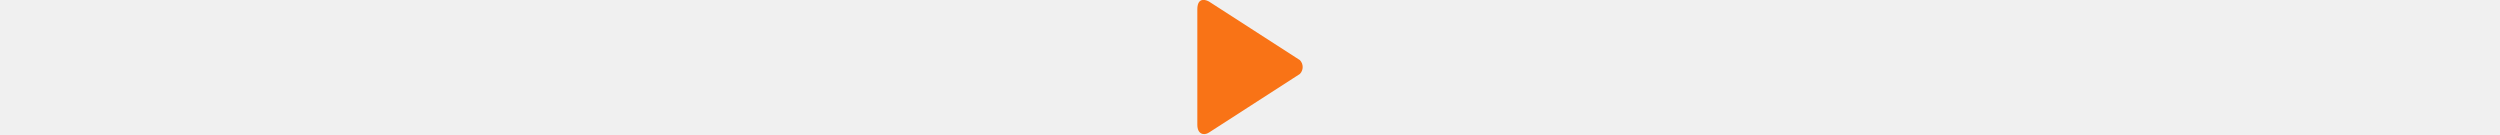
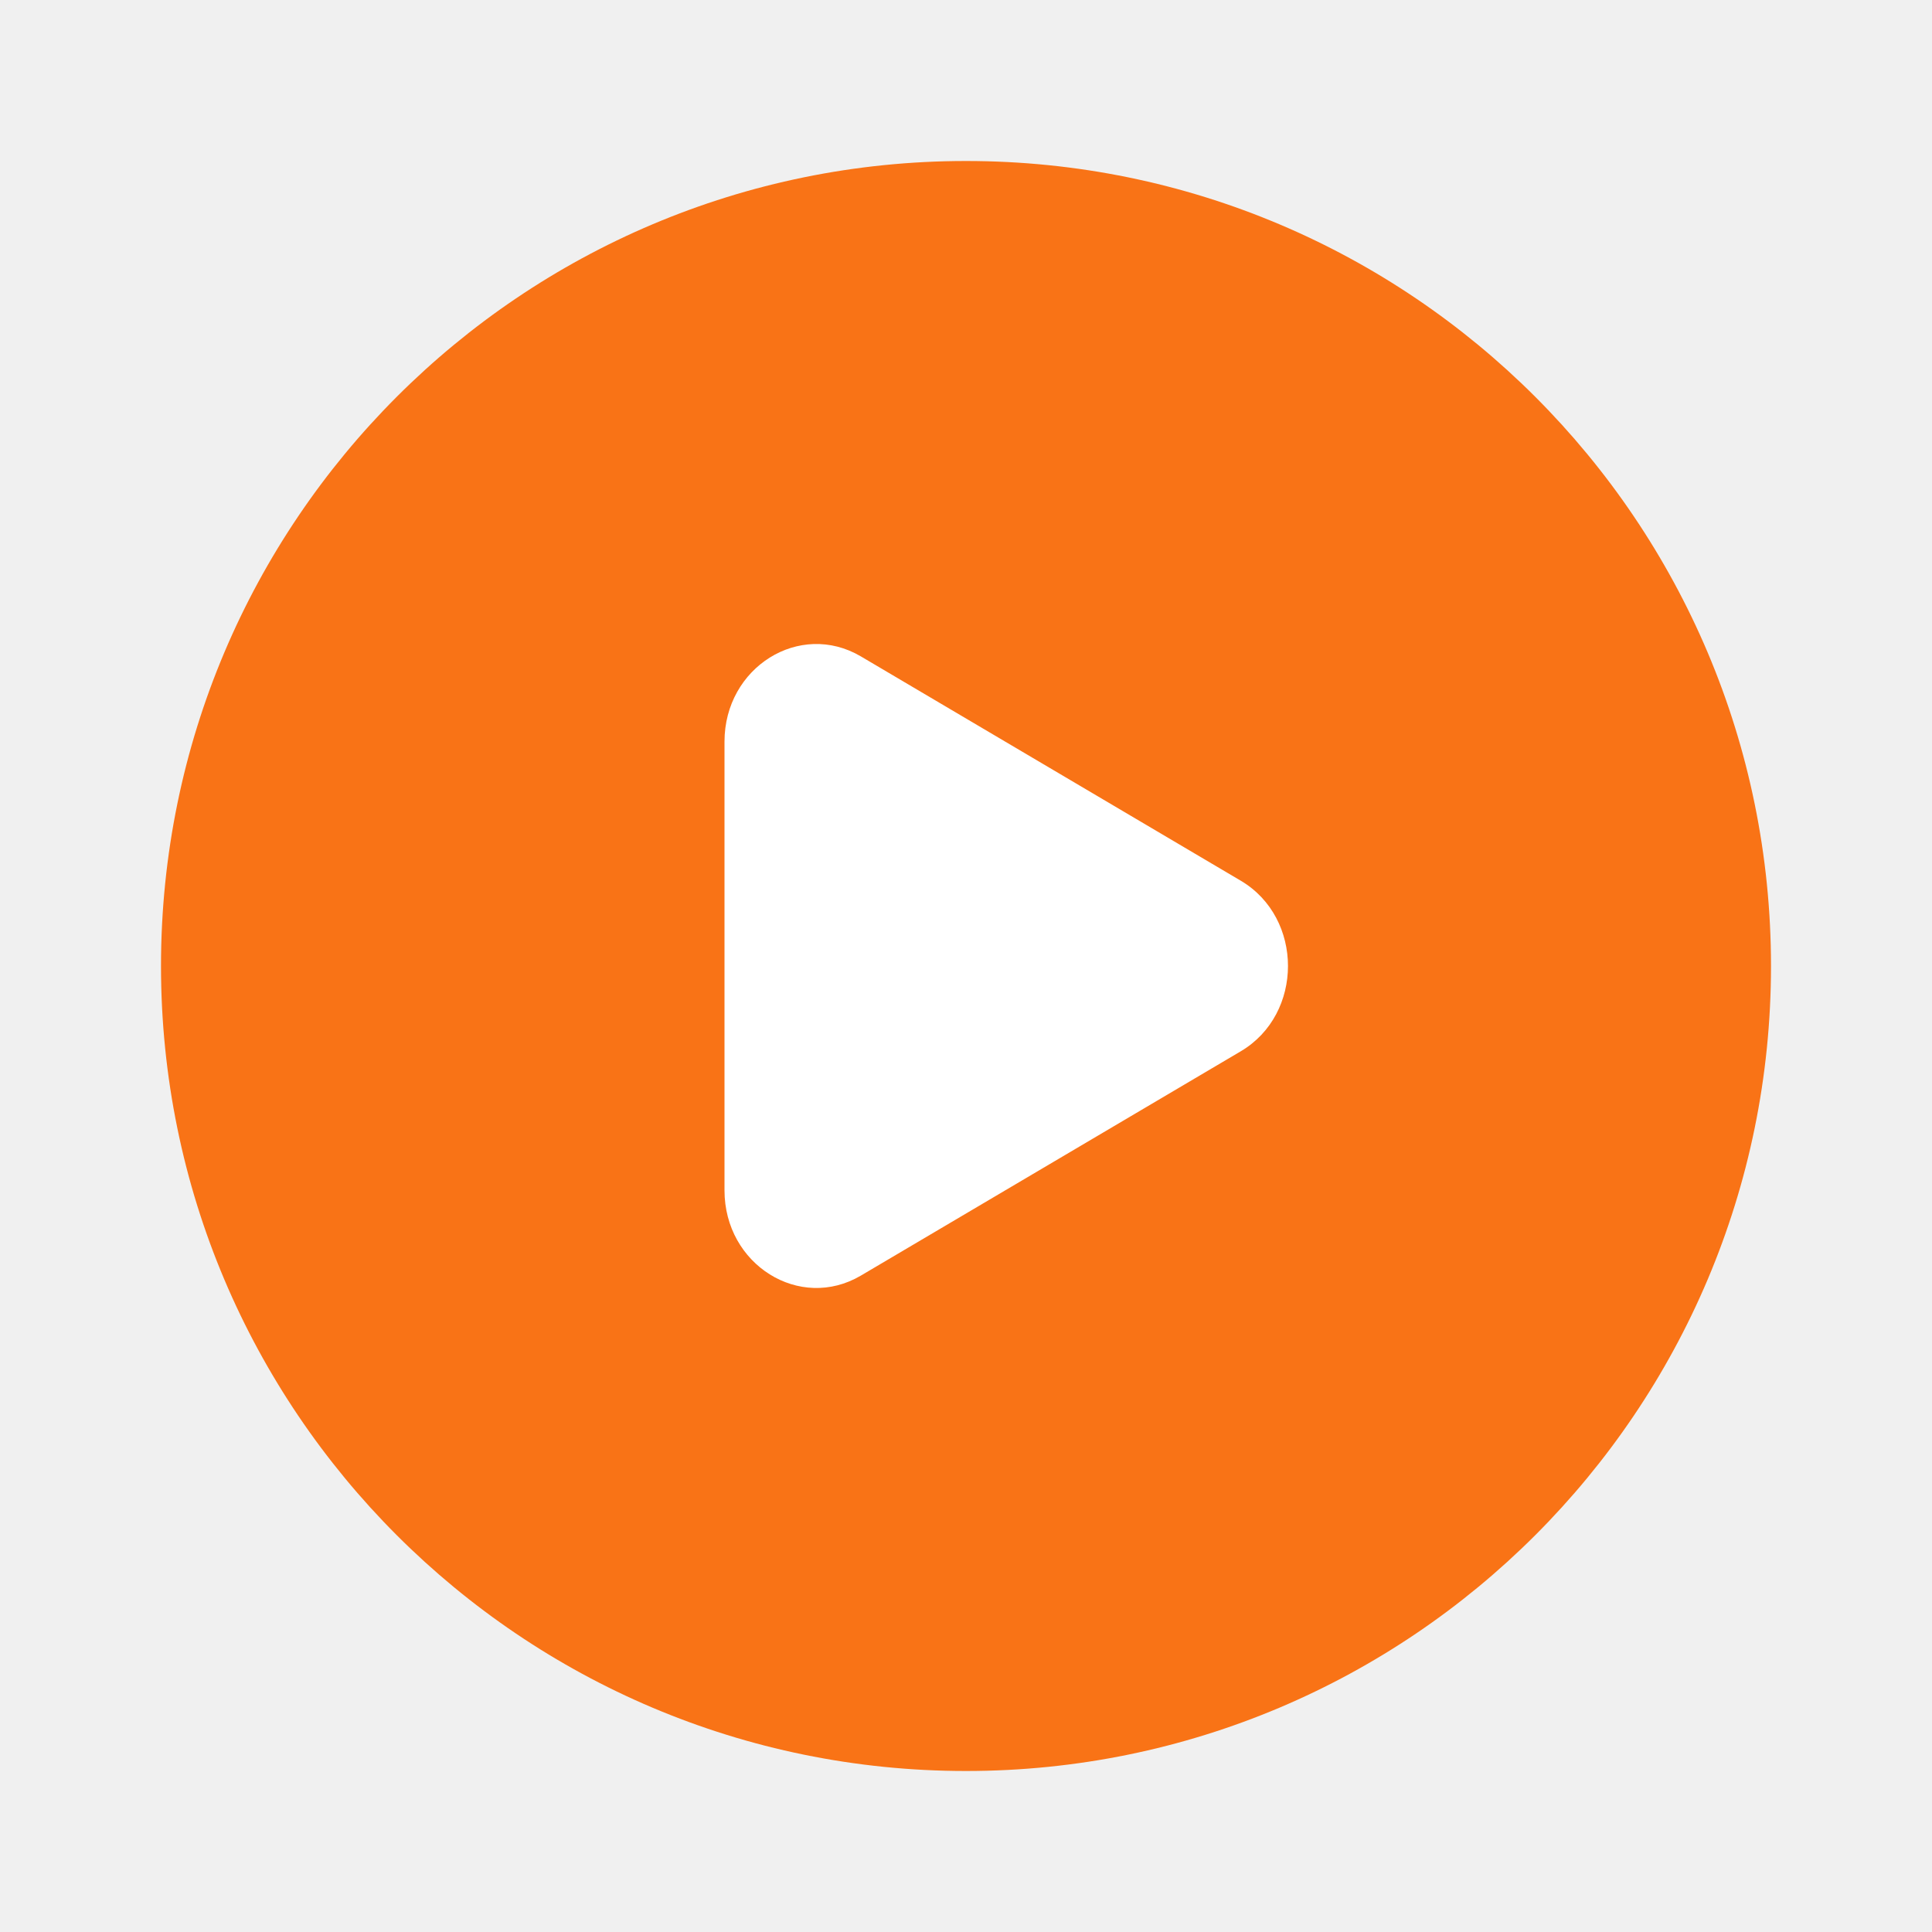
- <svg xmlns="http://www.w3.org/2000/svg" width="634px" height="34px" viewBox="-3 0 28 28" version="1.1" fill="#000000">
-   <g id="SVGRepo_bgCarrier" stroke-width="0" />
-   <g id="SVGRepo_tracerCarrier" stroke-linecap="round" stroke-linejoin="round" />
-   <g id="SVGRepo_iconCarrier">
-     <defs> </defs>
-     <g id="Page-1" stroke="none" stroke-width="1" fill="none" fill-rule="evenodd">
-       <g id="Icon-Set-Filled" transform="translate(-419, -571)" fill="#F97316">
-         <path d="M440.415,583.554 L421.418,571.311 C420.291,570.704 419,570.767 419,572.946 L419,597.054 C419,599.046 420.385,599.36 421.418,598.689 L440.415,586.446 C441.197,585.647 441.197,584.353 440.415,583.554" id="play"> </path>
-       </g>
-     </g>
-   </g>
+ <svg xmlns="http://www.w3.org/2000/svg" viewBox="0 0 24 24">
+   <circle cx="12" cy="12" r="10" fill="#F97316" />
+   <path d="M10.694 15.846L15.414 13.059C16.195 12.597 16.195 11.403 15.414 10.941L10.694 8.154C9.934 7.706 9 8.289 9 9.213V14.787C9 15.71 9.934 16.294 10.694 15.846Z" fill="white" />
</svg>
